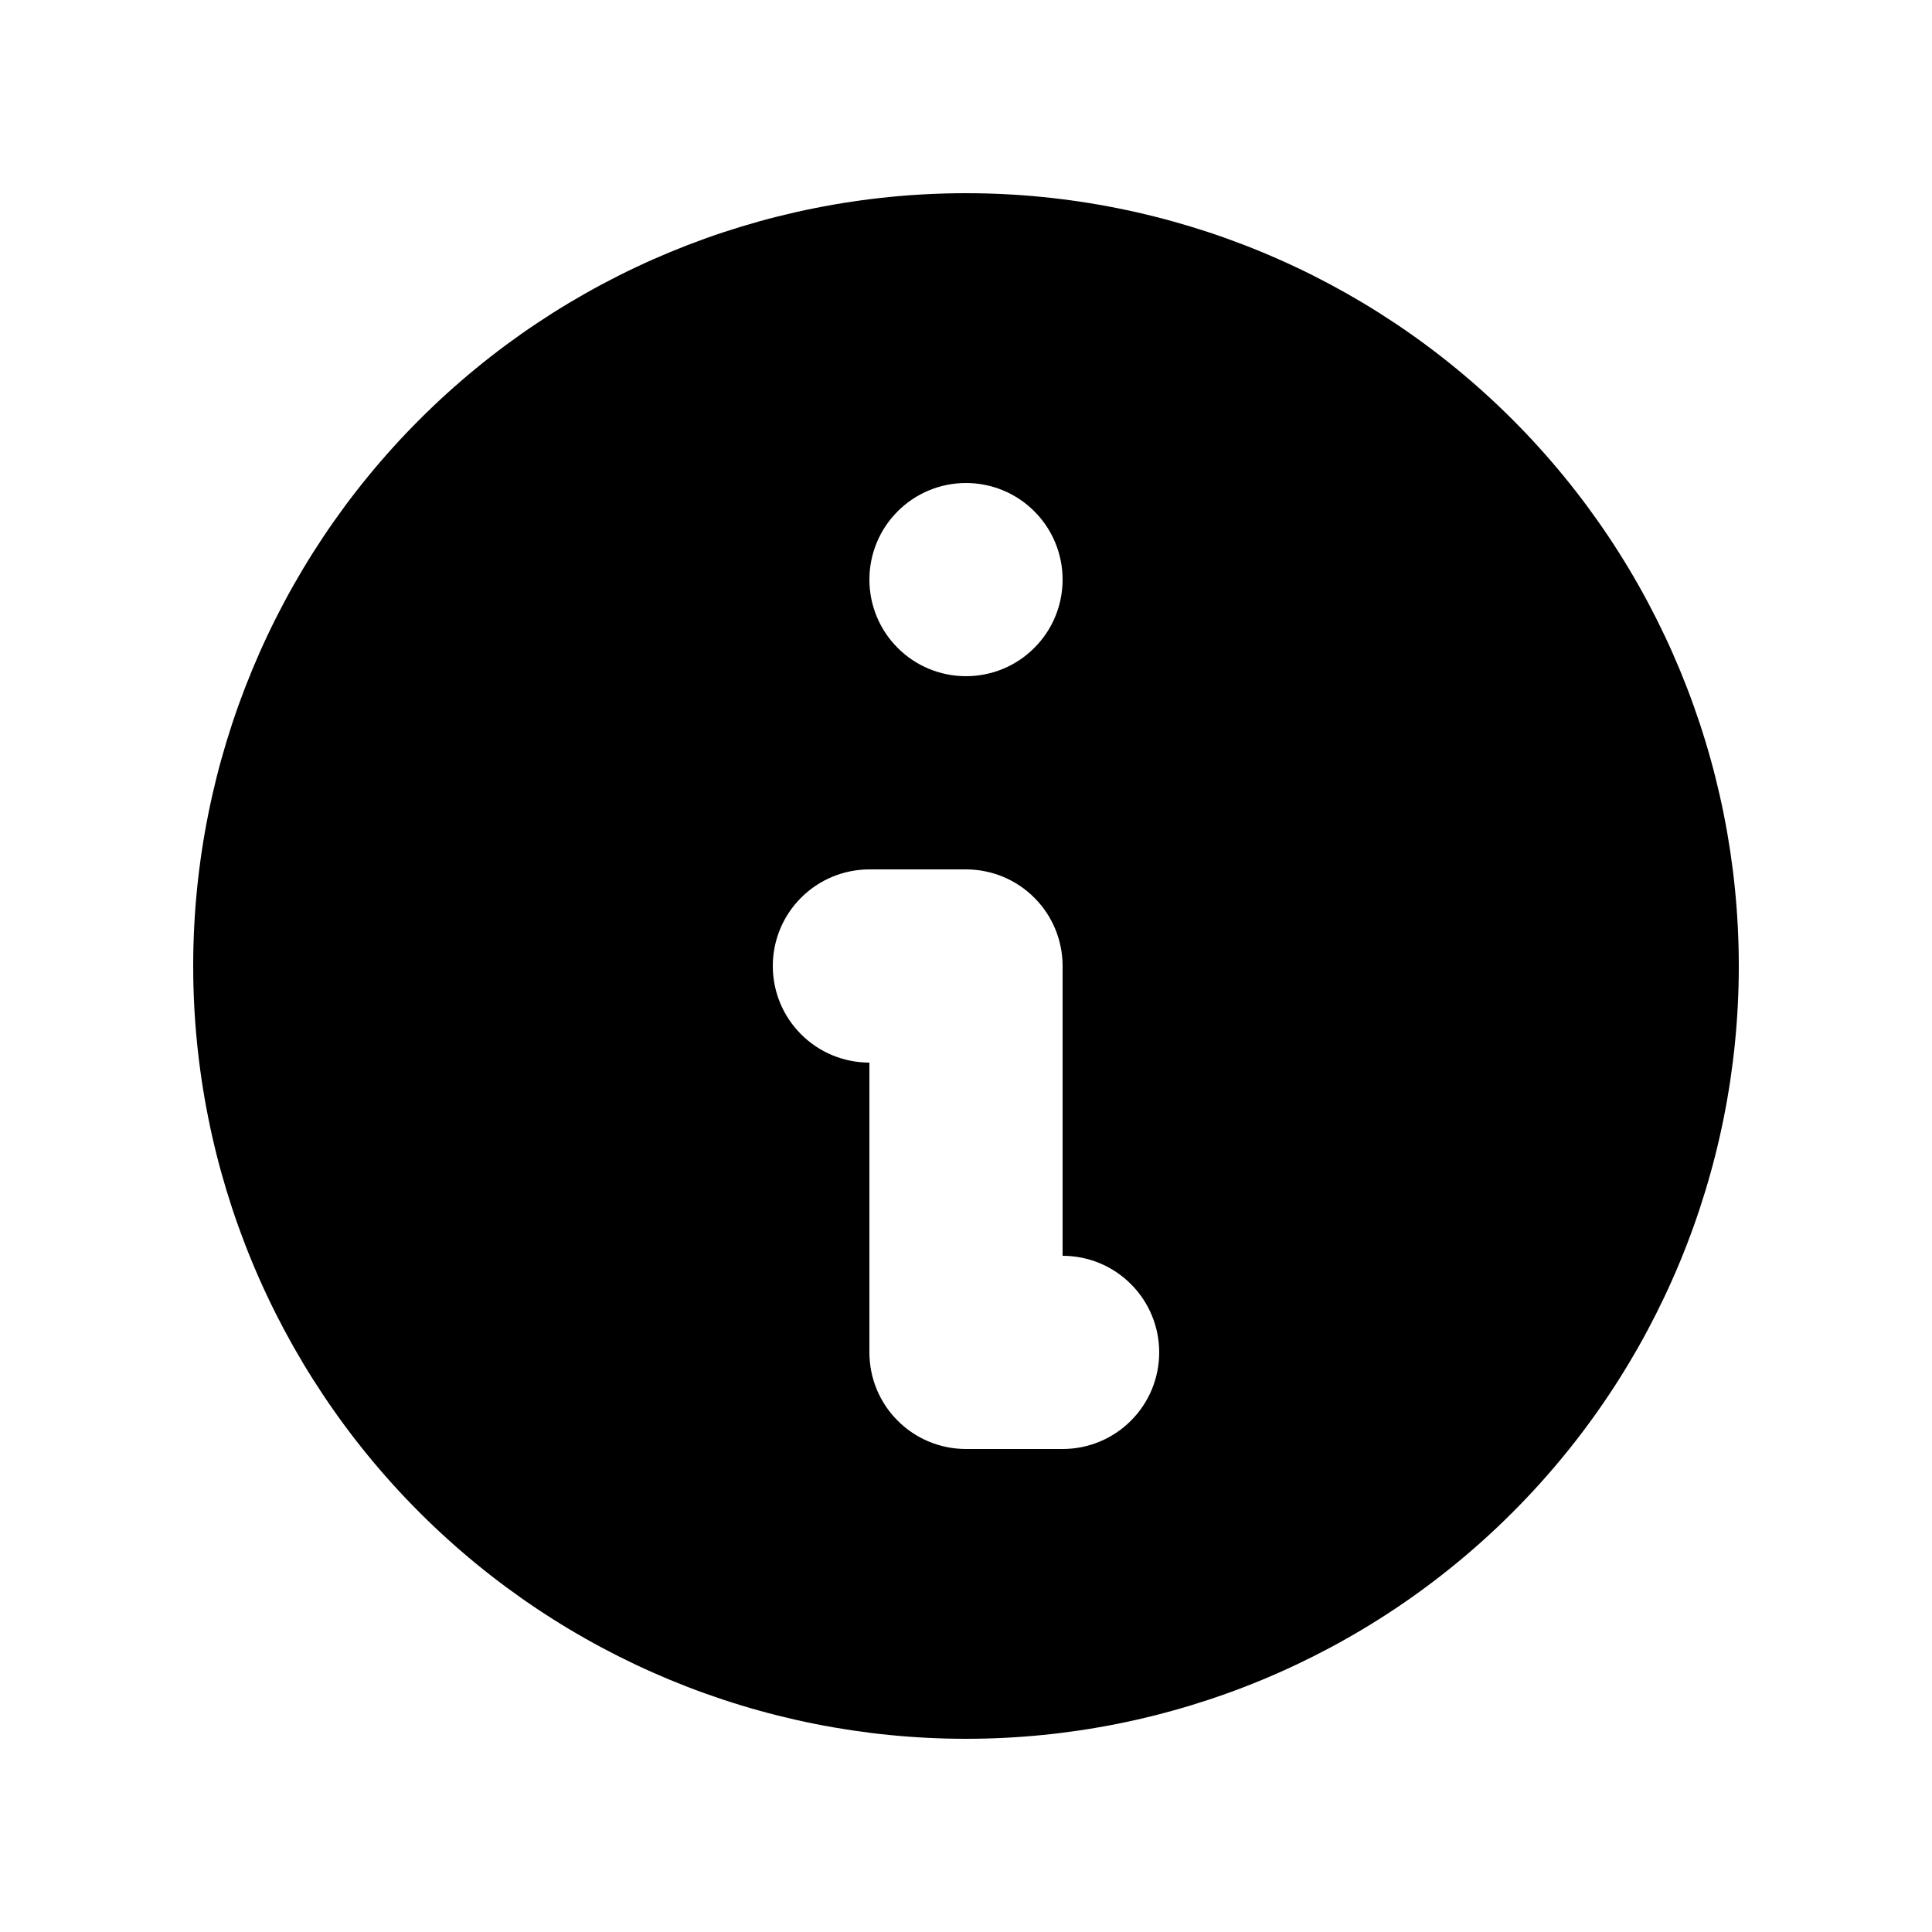
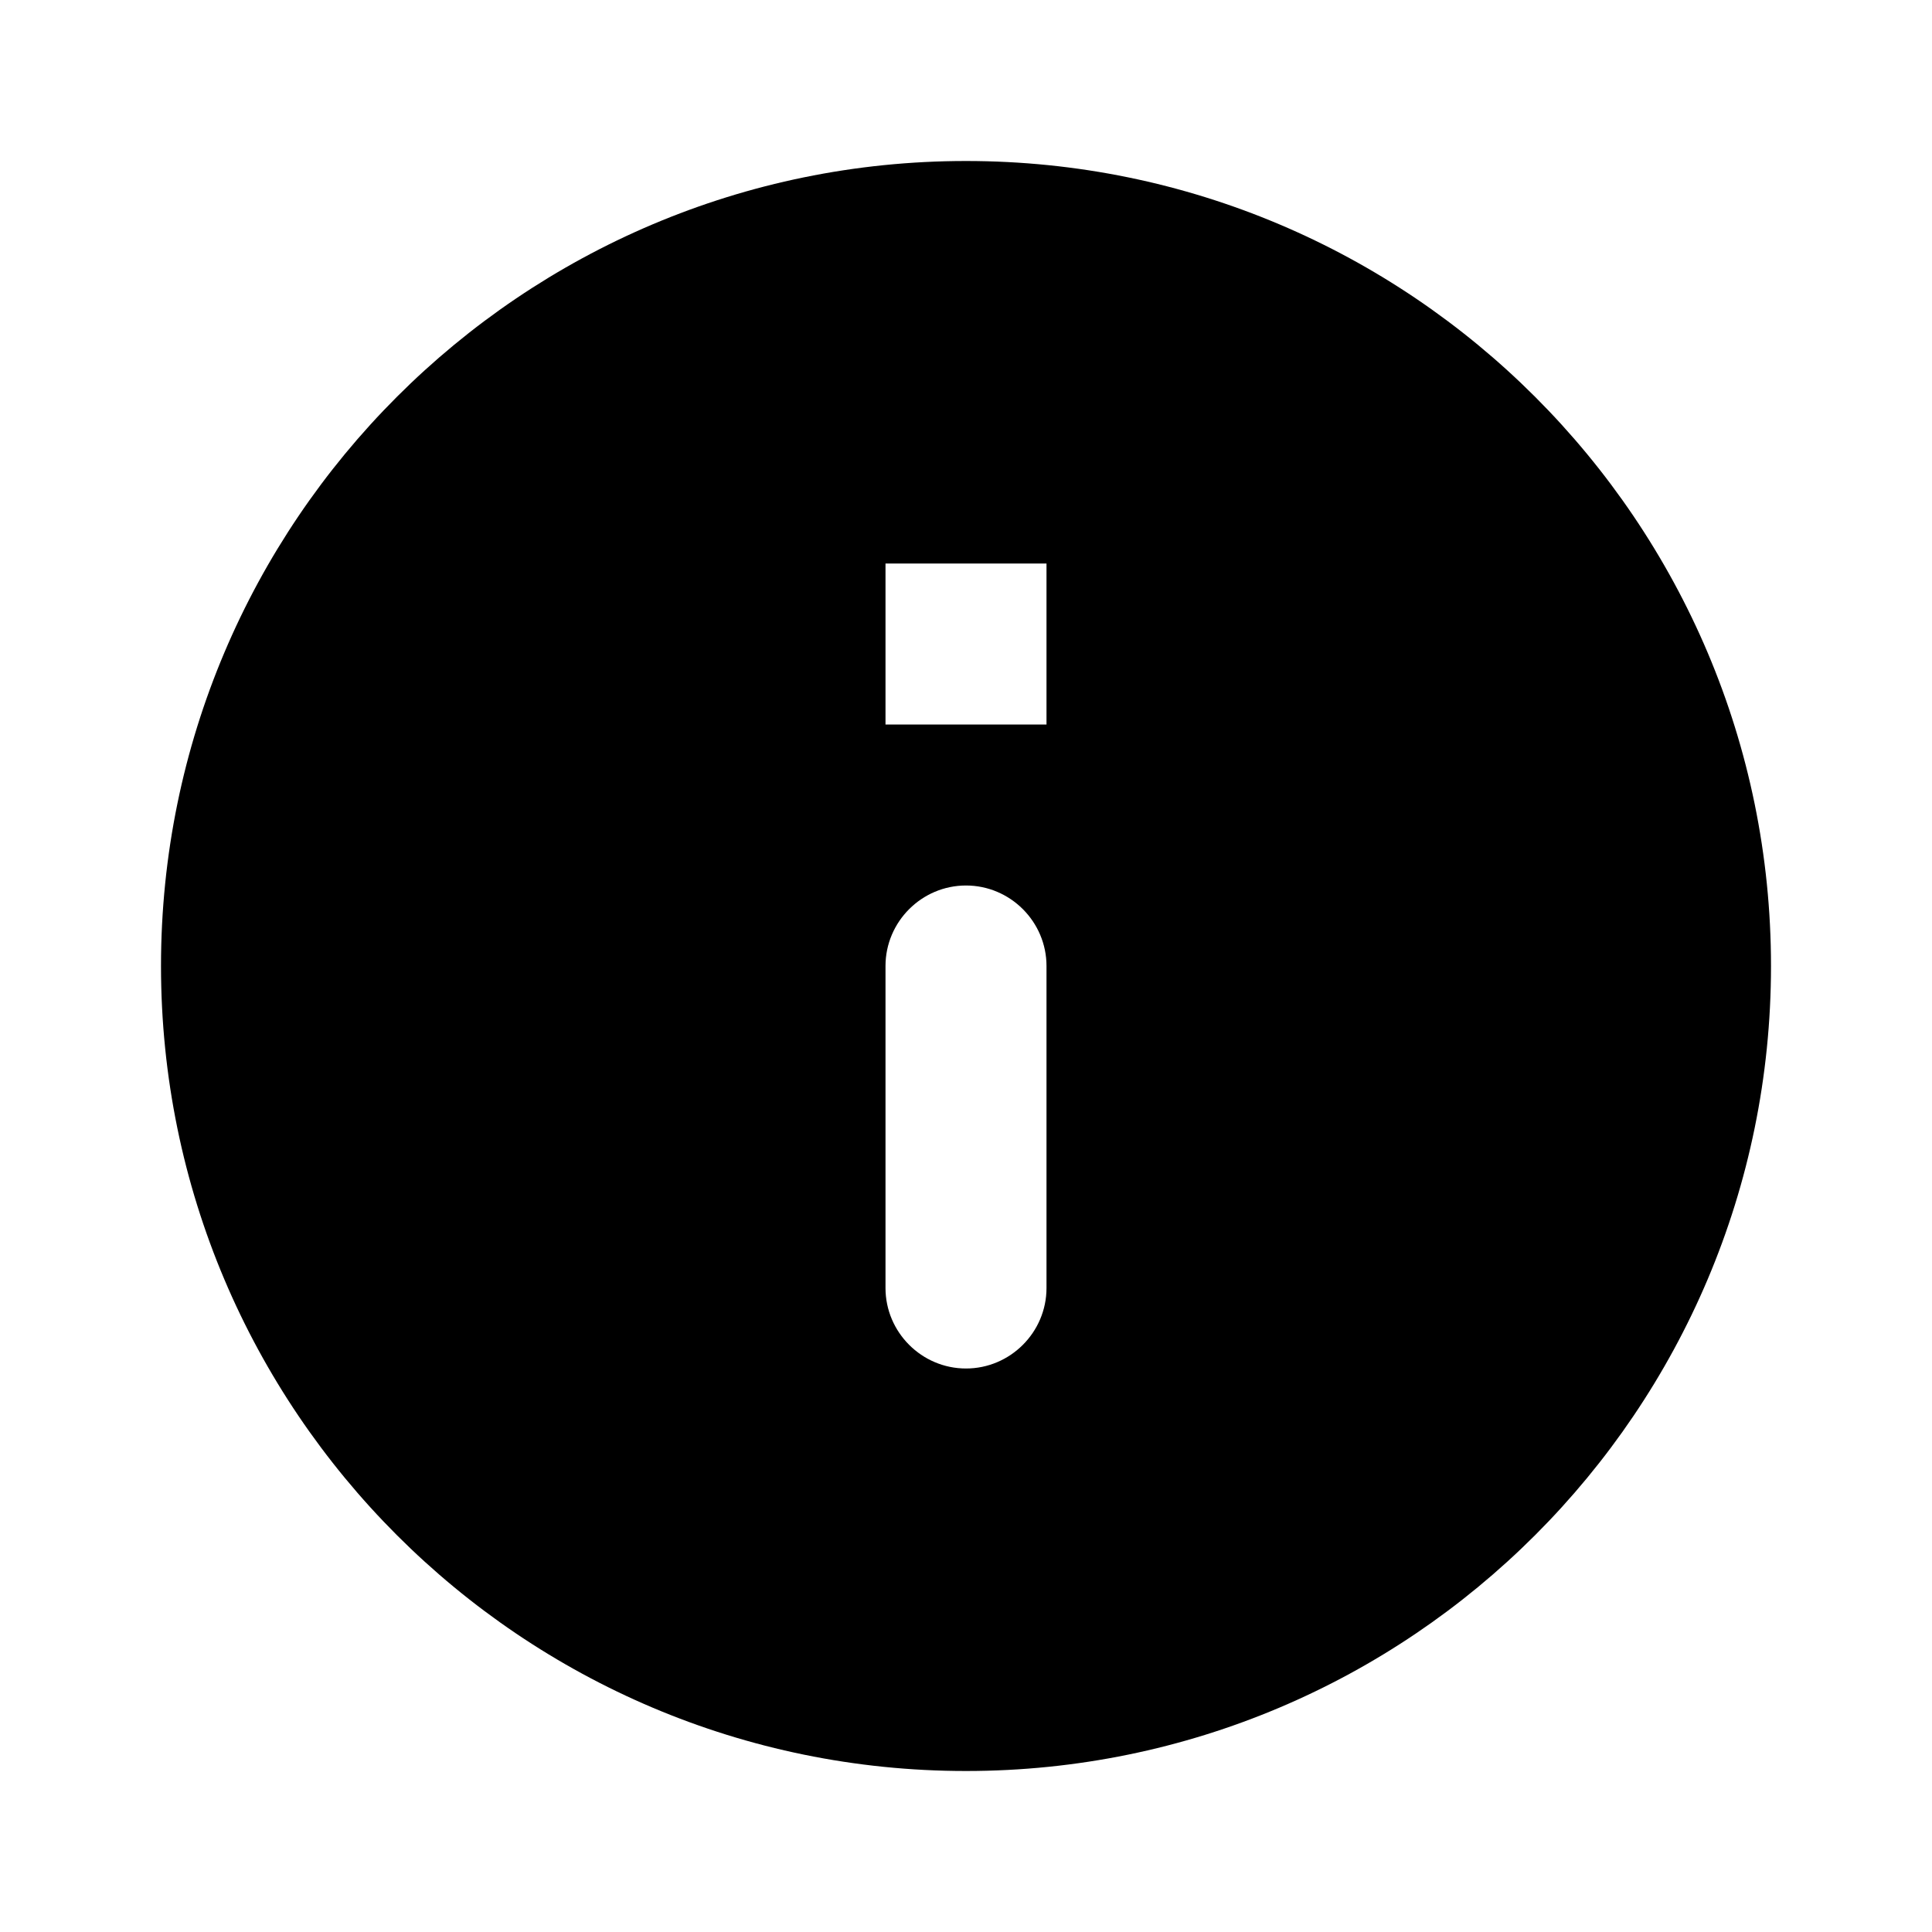
- <svg xmlns="http://www.w3.org/2000/svg" width="20" height="20" viewBox="0 0 20 20">
-   <path fill-rule="evenodd" clip-rule="evenodd" d="M18 10C18 12.122 17.157 14.157 15.657 15.657C14.157 17.157 12.122 18 10 18C7.878 18 5.843 17.157 4.343 15.657C2.843 14.157 2 12.122 2 10C2 7.878 2.843 5.843 4.343 4.343C5.843 2.843 7.878 2 10 2C12.122 2 14.157 2.843 15.657 4.343C17.157 5.843 18 7.878 18 10ZM11 6C11 6.265 10.895 6.52 10.707 6.707C10.52 6.895 10.265 7 10 7C9.735 7 9.48 6.895 9.293 6.707C9.105 6.52 9 6.265 9 6C9 5.735 9.105 5.48 9.293 5.293C9.48 5.105 9.735 5 10 5C10.265 5 10.52 5.105 10.707 5.293C10.895 5.48 11 5.735 11 6ZM9 9C8.735 9 8.48 9.105 8.293 9.293C8.105 9.48 8 9.735 8 10C8 10.265 8.105 10.52 8.293 10.707C8.48 10.895 8.735 11 9 11V14C9 14.265 9.105 14.52 9.293 14.707C9.48 14.895 9.735 15 10 15H11C11.265 15 11.52 14.895 11.707 14.707C11.895 14.52 12 14.265 12 14C12 13.735 11.895 13.48 11.707 13.293C11.52 13.105 11.265 13 11 13V10C11 9.735 10.895 9.48 10.707 9.293C10.52 9.105 10.265 9 10 9H9Z" />
+ <svg xmlns="http://www.w3.org/2000/svg" width="24" height="24" viewBox="0 0 24 24">
+   <path d="M12 2C6.48 2 2 6.48 2 12s4.48 10 10 10 10-4.48 10-10S17.52 2 12 2zm0 15c-.55 0-1-.45-1-1v-4c0-.55.45-1 1-1s1 .45 1 1v4c0 .55-.45 1-1 1zm1-8h-2V7h2v2z" />
</svg>
